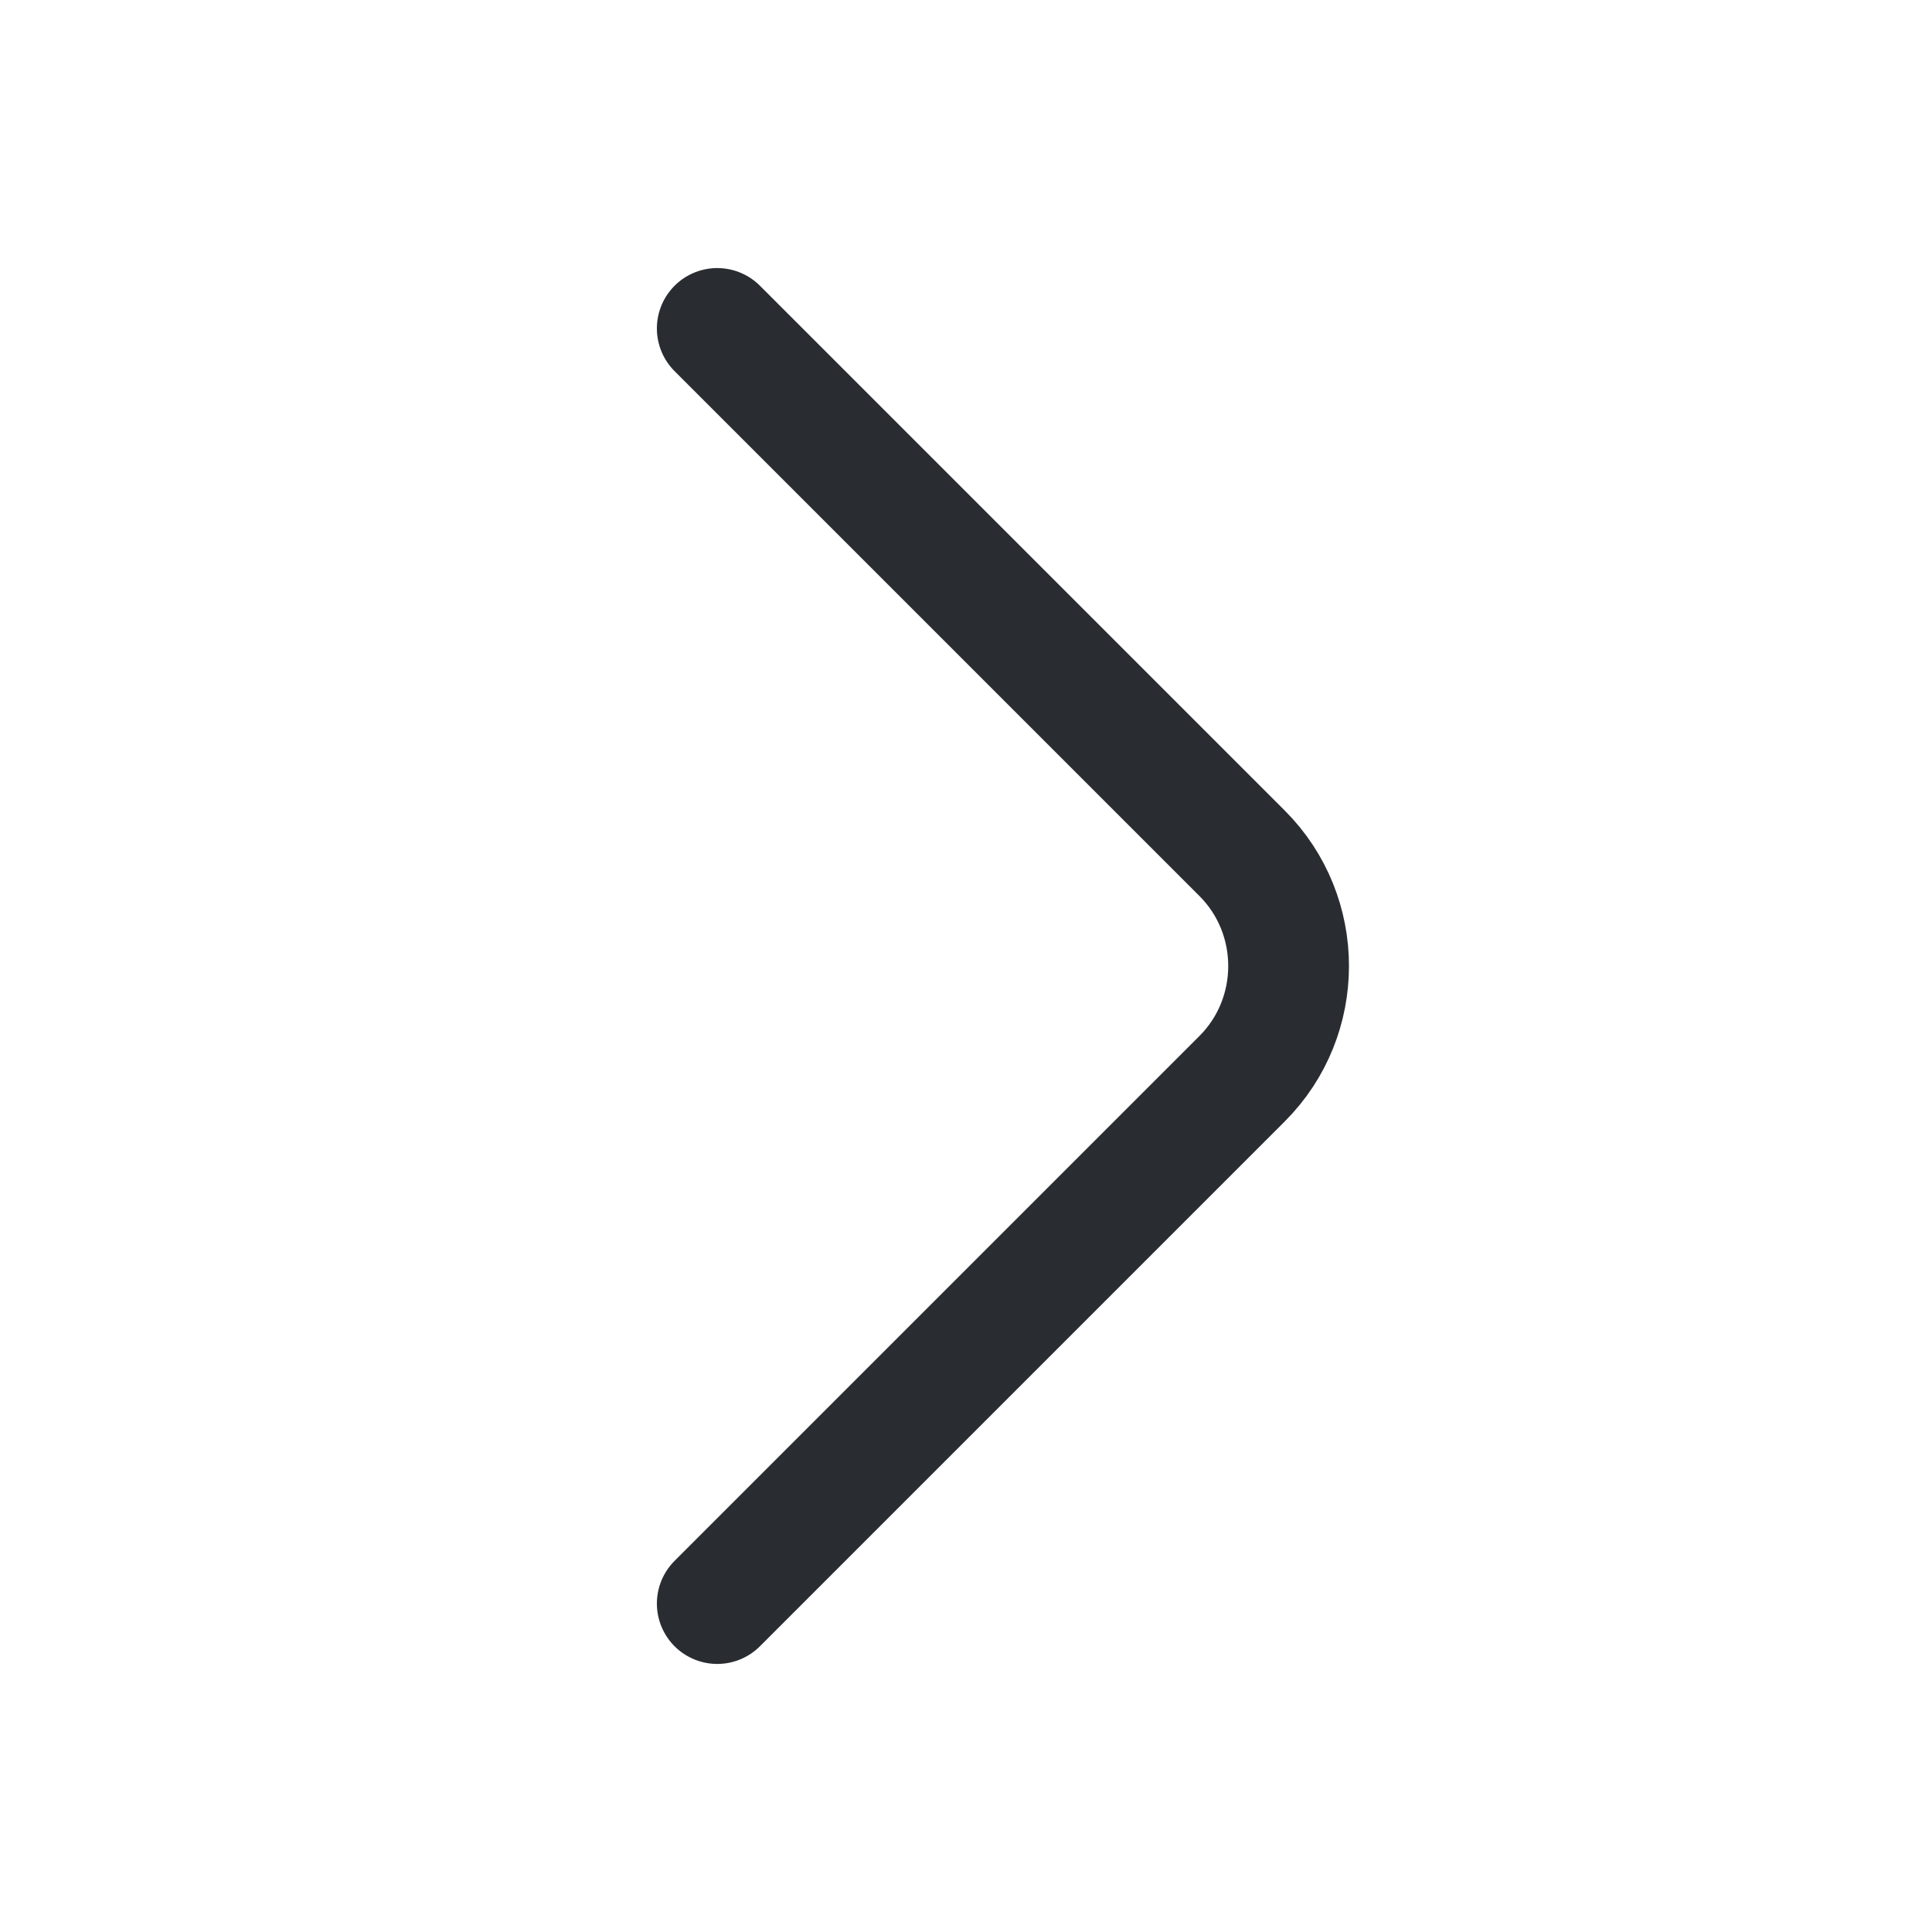
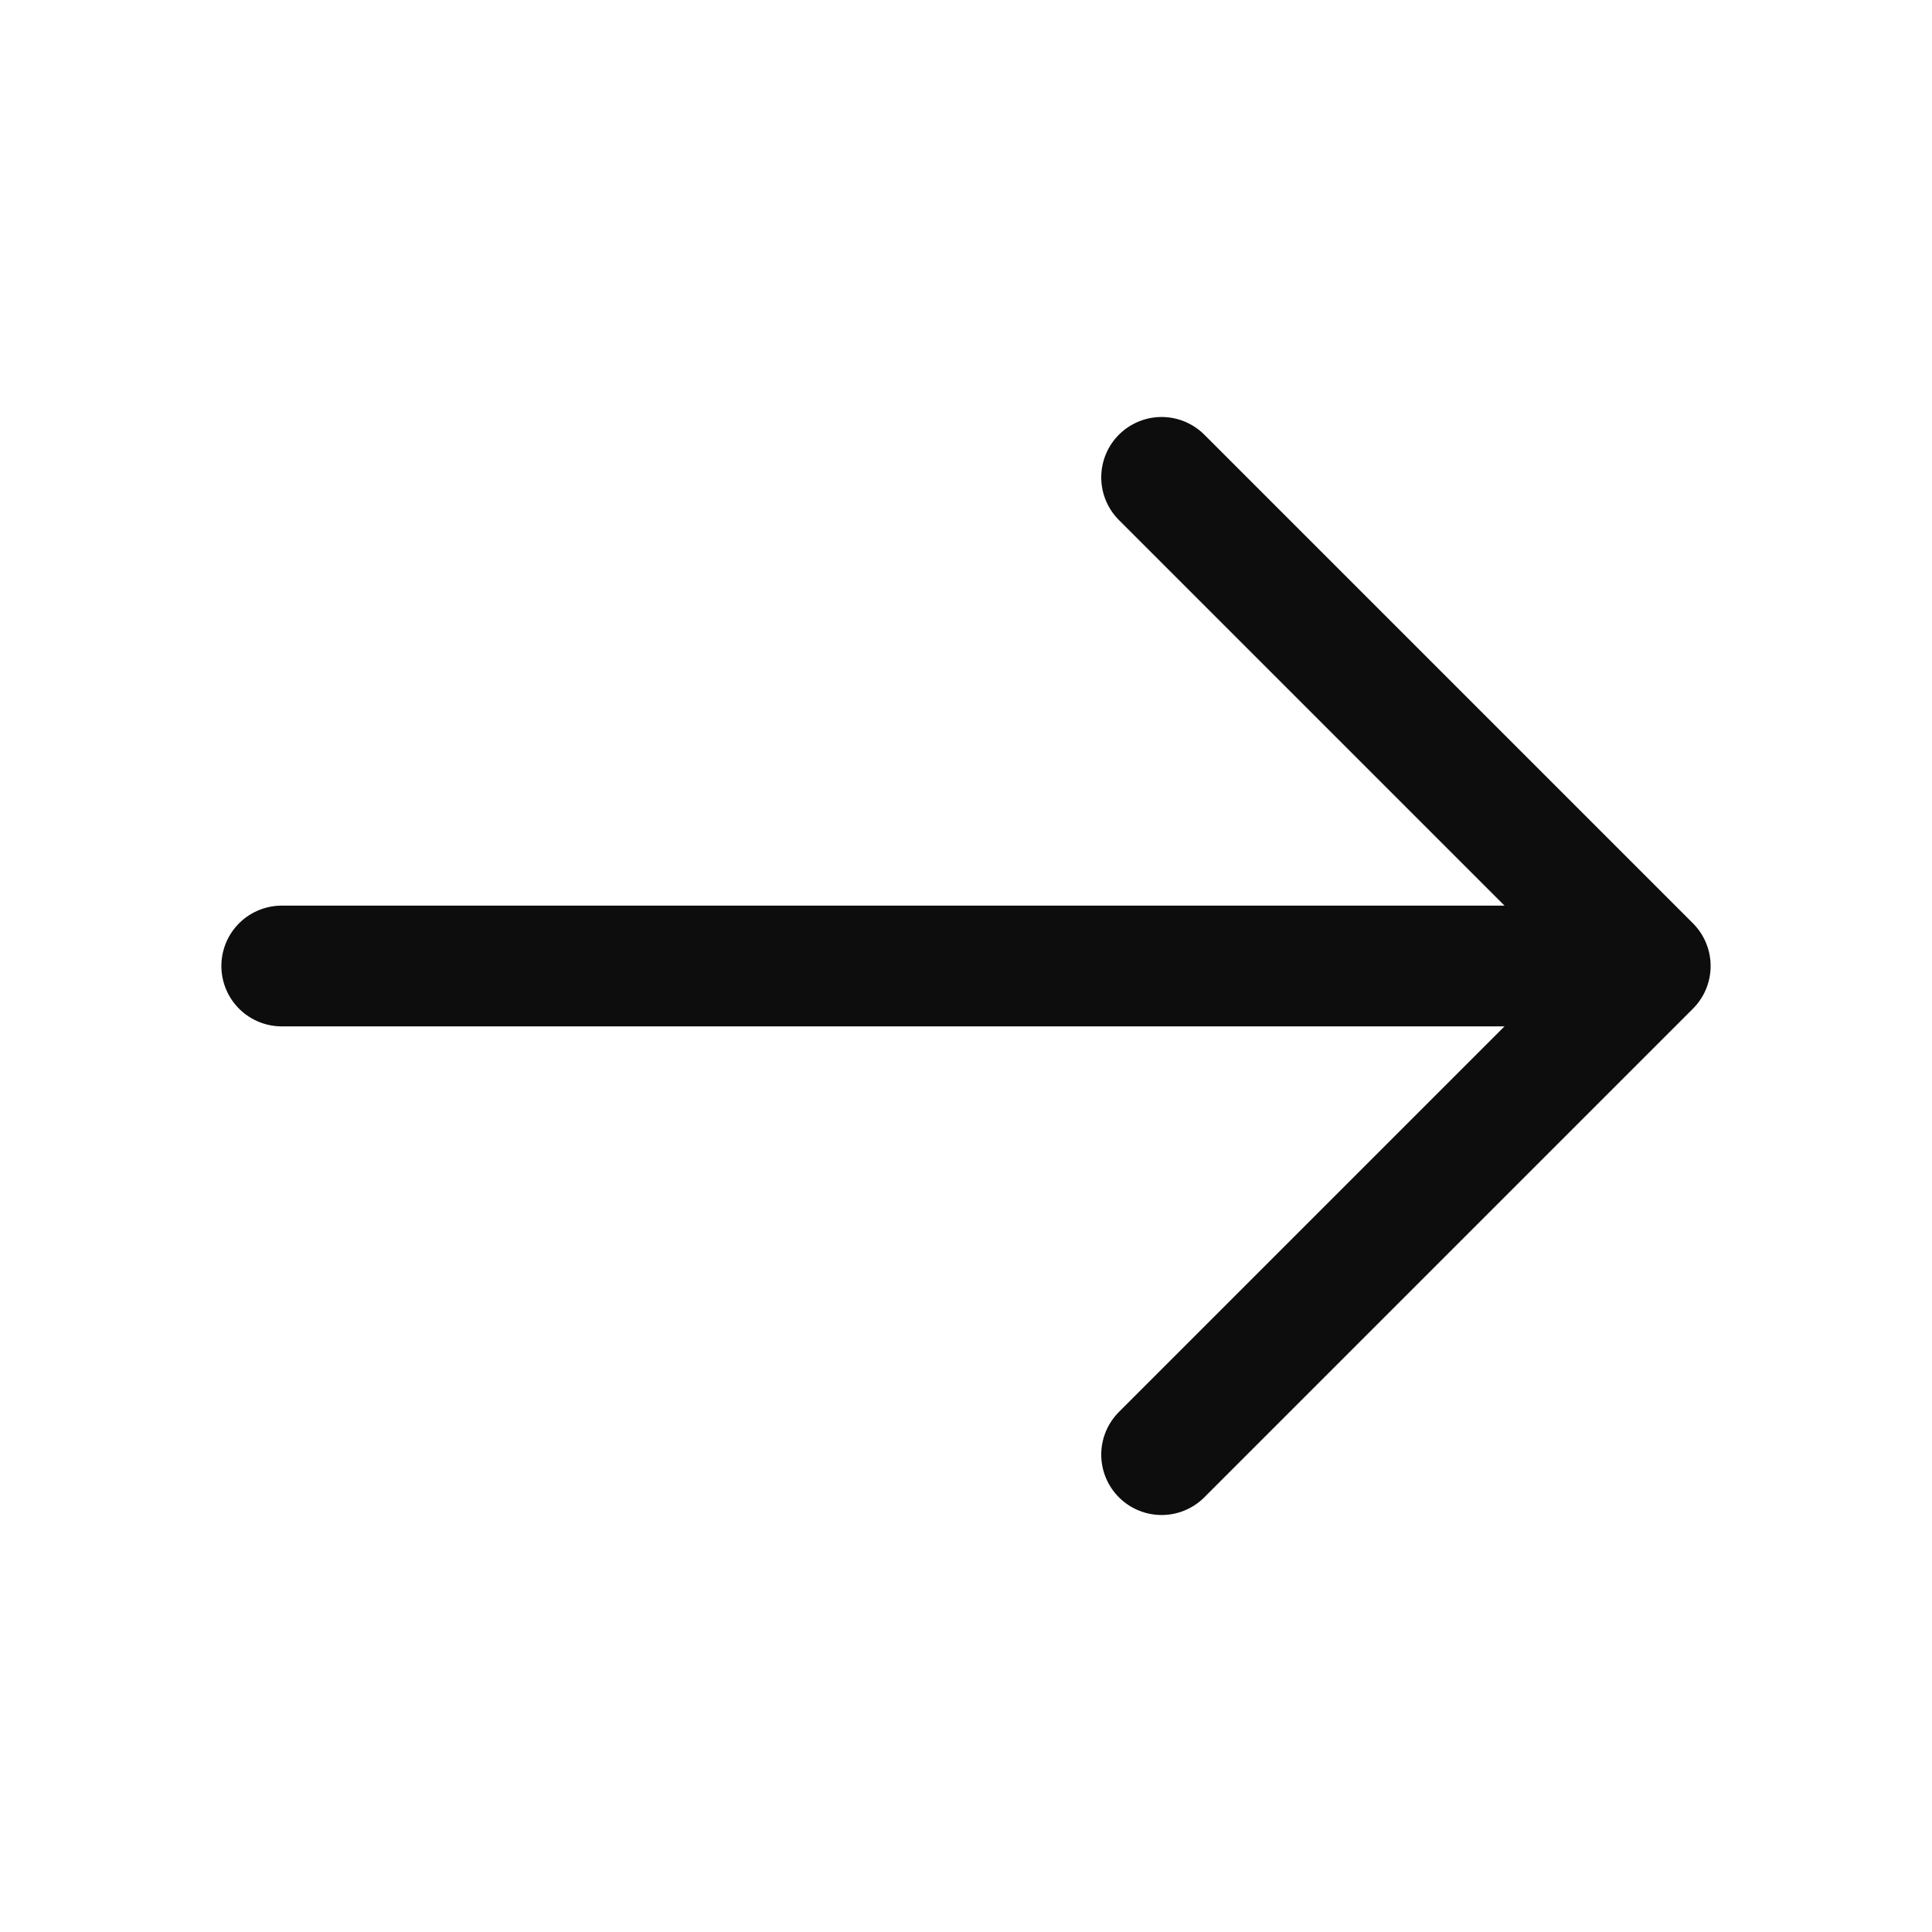
- <svg xmlns="http://www.w3.org/2000/svg" width="24" height="24" viewBox="0 0 24 24" fill="none">
-   <path d="M8.91 19.92L15.43 13.4C16.2 12.63 16.2 11.37 15.43 10.6L8.91 4.08" stroke="#292D32" stroke-width="1.5" stroke-miterlimit="10" stroke-linecap="round" stroke-linejoin="round" />
+ <svg xmlns="http://www.w3.org/2000/svg" width="100%" height="100%" viewBox="0 0 24 24" fill="none">
+   <path d="M14.43 5.93L20.5 12L14.43 18.07" stroke="#0D0D0D" stroke-width="1.5" stroke-miterlimit="10" stroke-linecap="round" stroke-linejoin="round" />
+   <path d="M3.5 12H20.33" stroke="#0D0D0D" stroke-width="1.5" stroke-miterlimit="10" stroke-linecap="round" stroke-linejoin="round" />
</svg>
